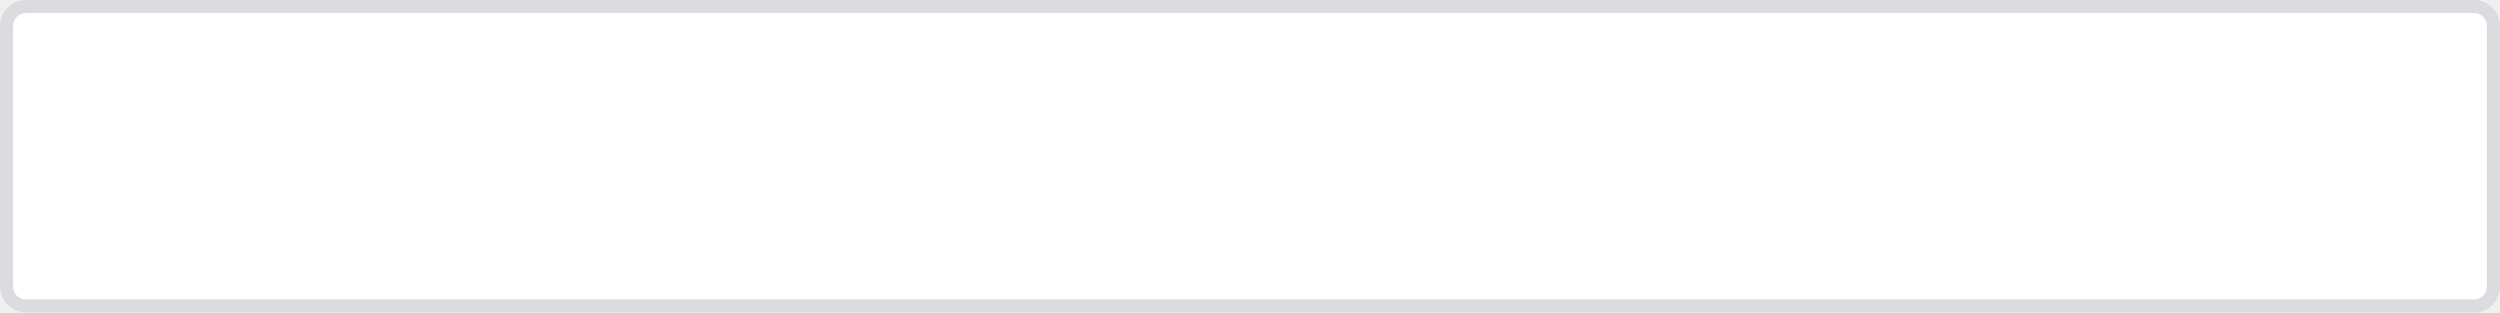
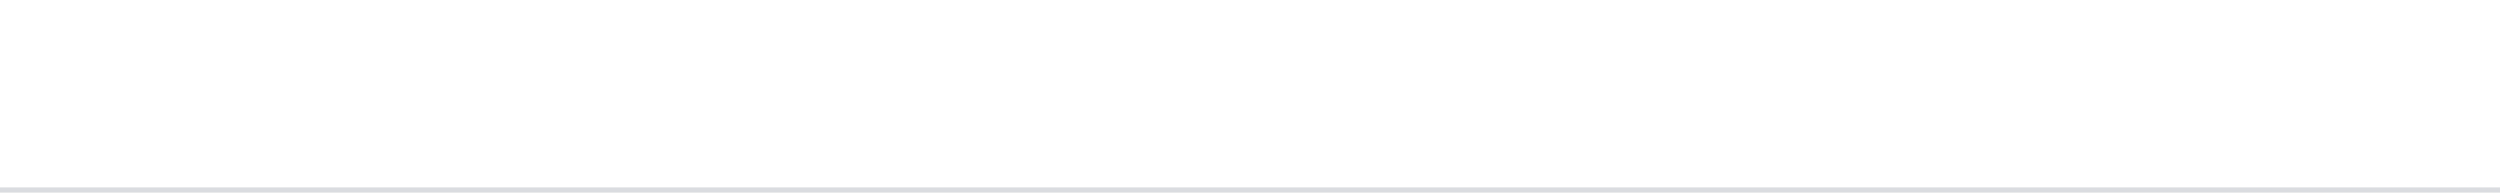
- <svg xmlns="http://www.w3.org/2000/svg" version="1.1" width="192px" height="24px" viewBox="138 56  192 24">
-   <path d="M 139 58  A 1 1 0 0 1 140 57 L 328 57  A 1 1 0 0 1 329 58 L 329 78  A 1 1 0 0 1 328 79 L 140 79  A 1 1 0 0 1 139 78 L 139 58  Z " fill-rule="nonzero" fill="#ffffff" stroke="none" fill-opacity="0.996" />
-   <path d="M 138.5 58  A 1.5 1.5 0 0 1 140 56.5 L 328 56.5  A 1.5 1.5 0 0 1 329.5 58 L 329.5 78  A 1.5 1.5 0 0 1 328 79.5 L 140 79.5  A 1.5 1.5 0 0 1 138.5 78 L 138.5 58  Z " stroke-width="1" stroke="#dadce0" fill="none" stroke-opacity="0.996" />
+ <svg xmlns="http://www.w3.org/2000/svg" version="1.1" width="520px" height="40px">
+   <g>
+     <path d="M 0 0  L 520 0  L 520 39  L 0 39  L 0 0  Z " fill-rule="nonzero" fill="#ffffff" stroke="none" />
+     <path d="M 520 39.5  L 0 39.5  " stroke-width="1" stroke="#dadce0" fill="none" stroke-opacity="0.996" />
+   </g>
</svg>
